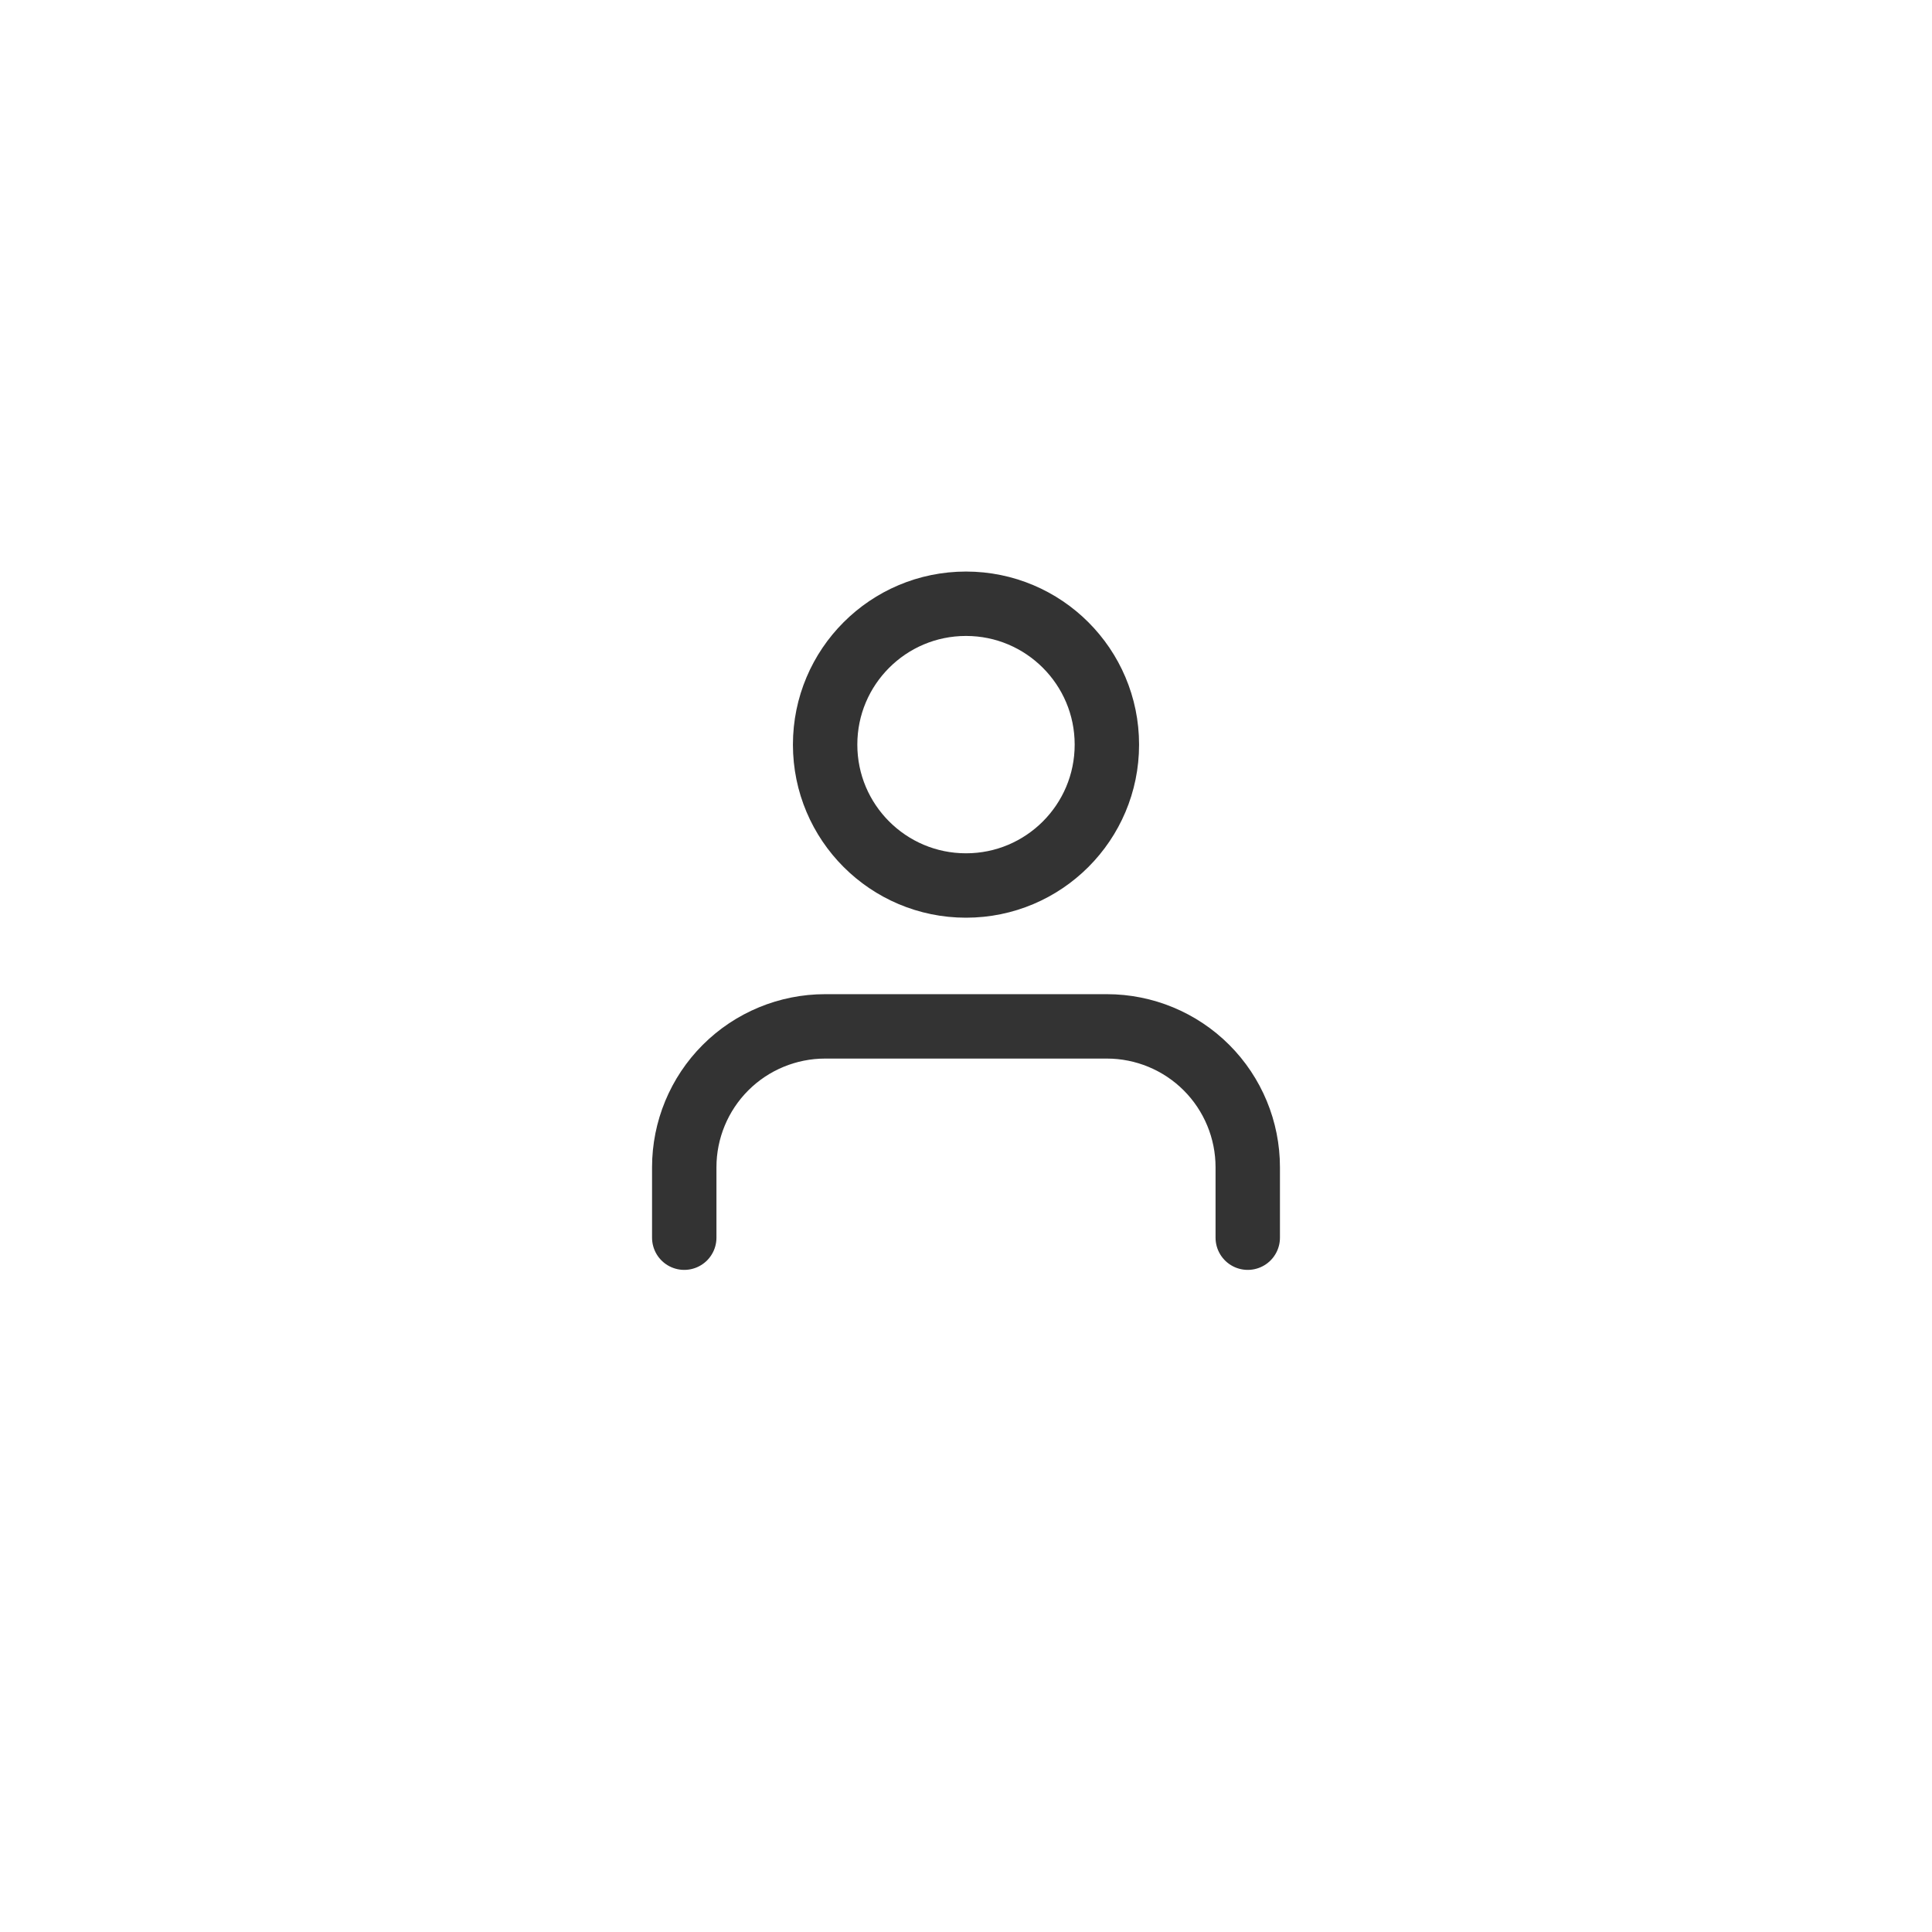
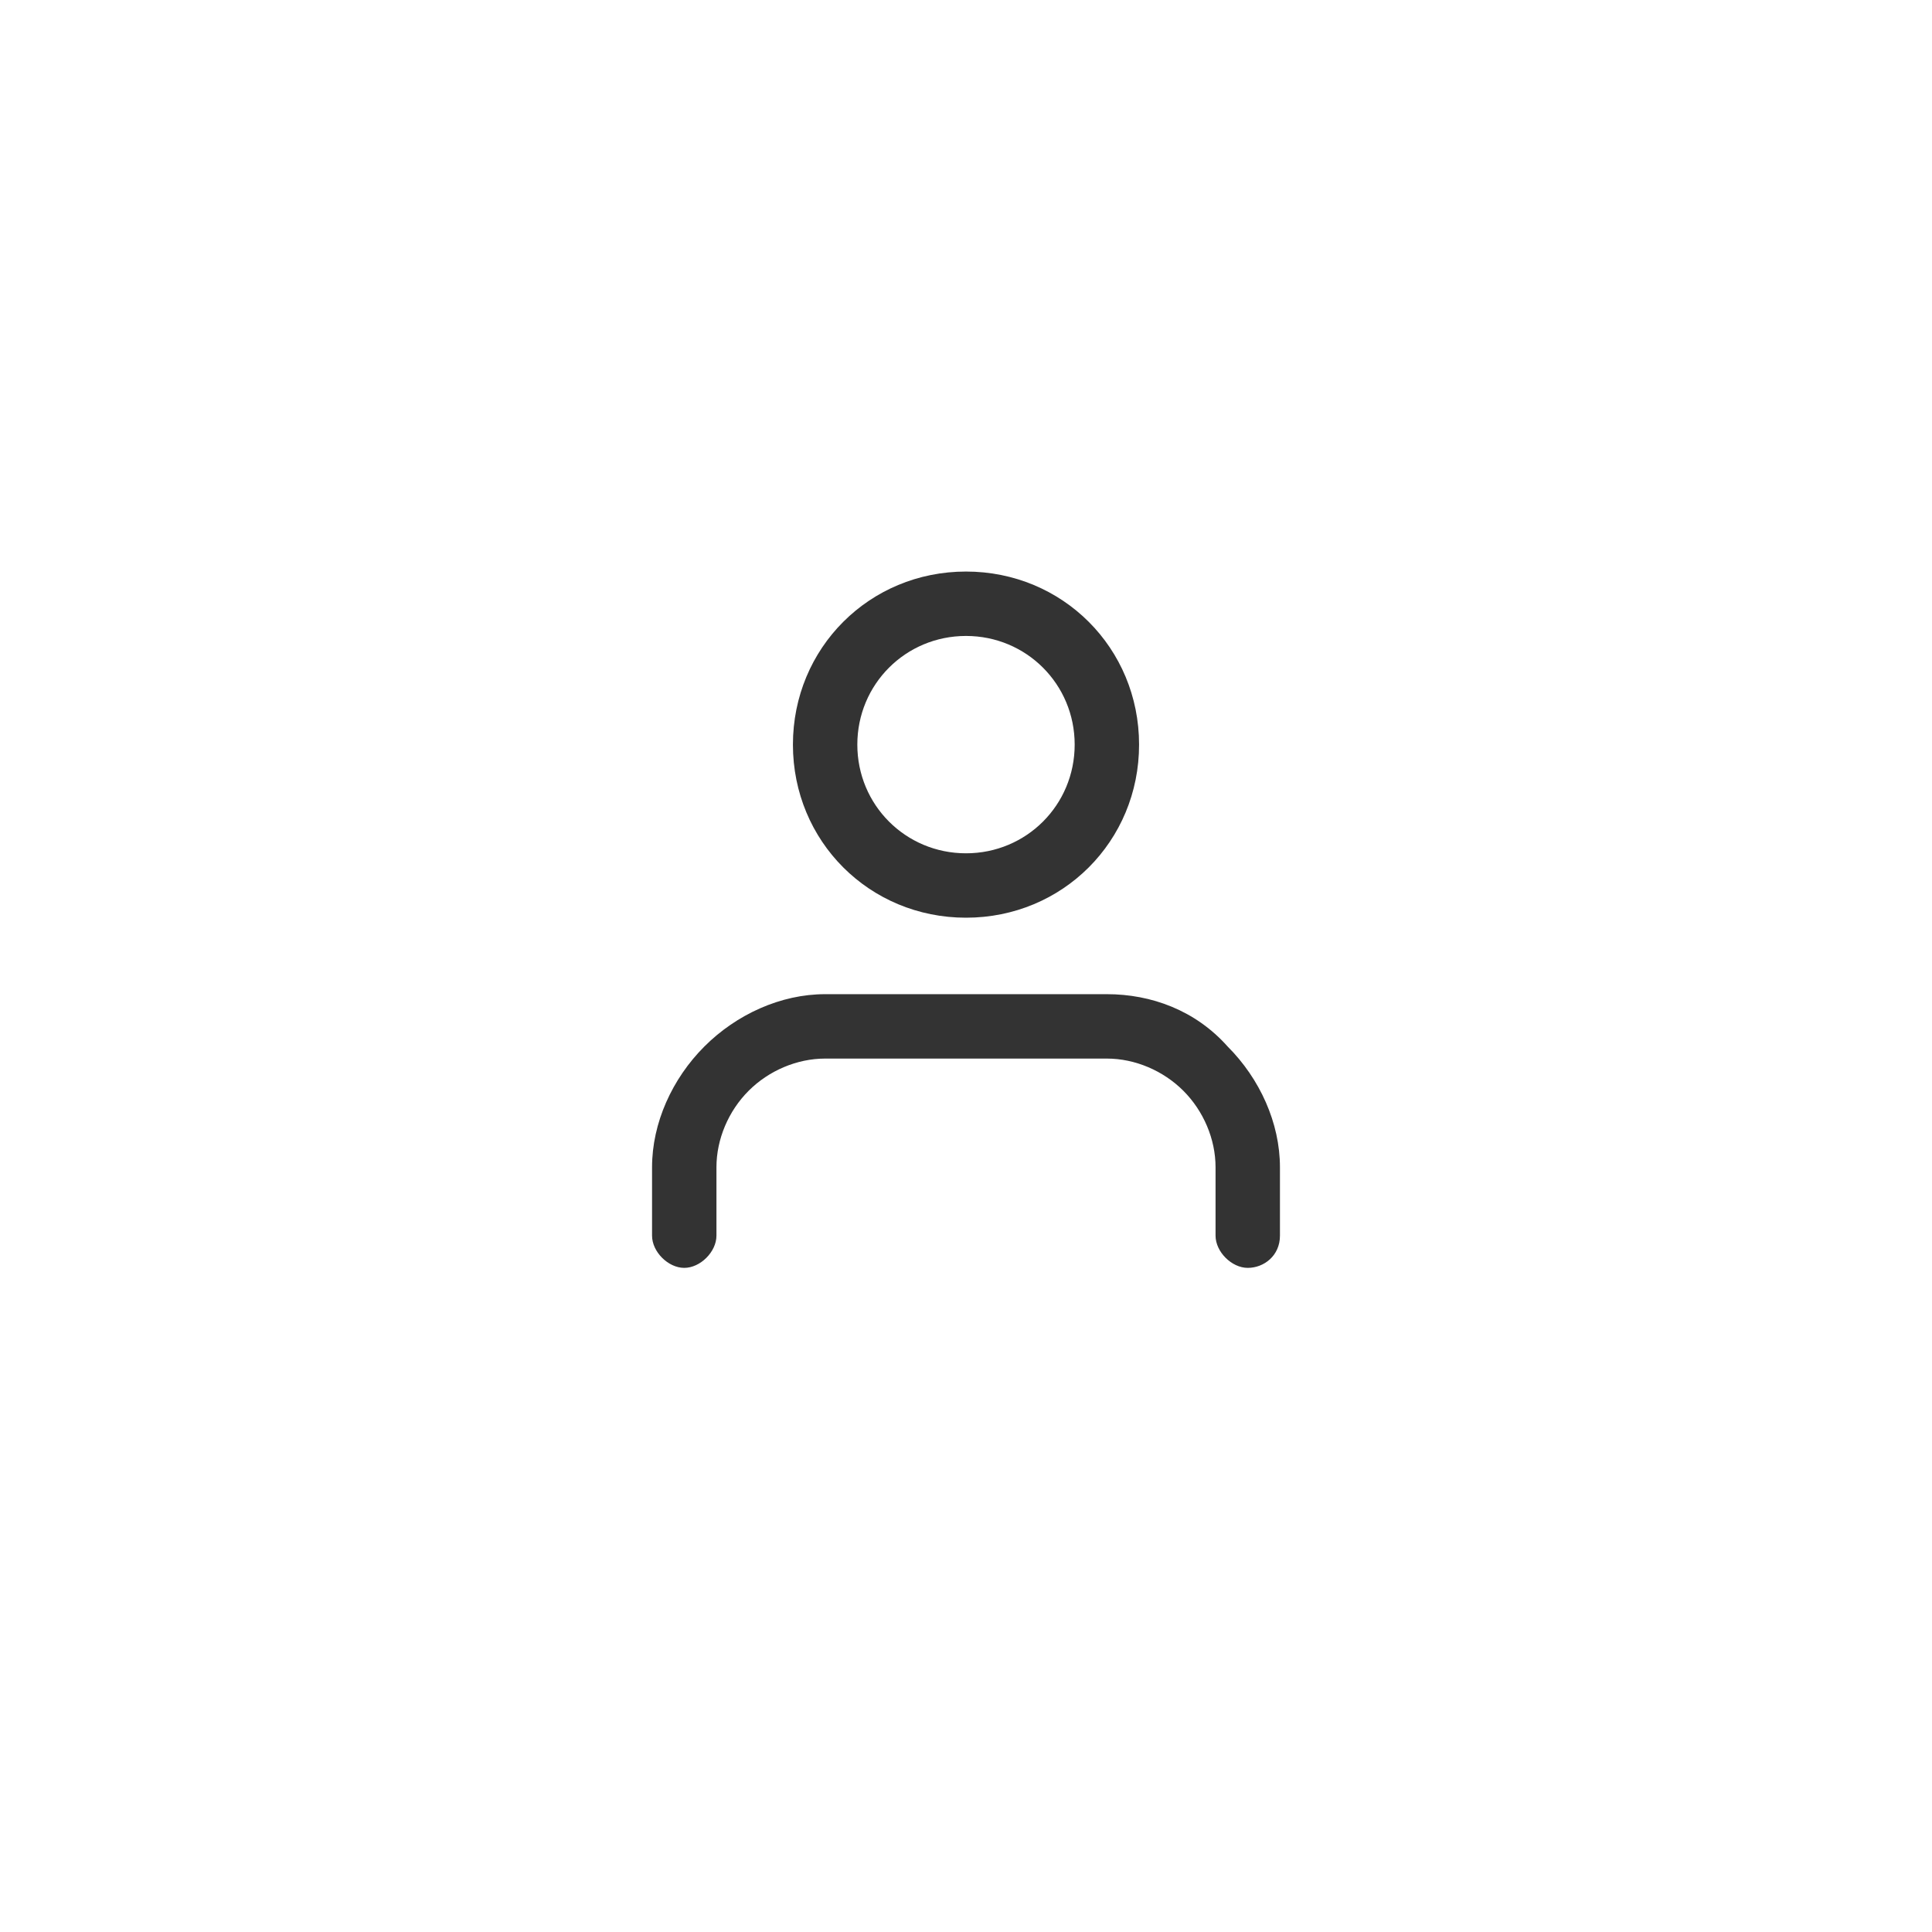
<svg xmlns="http://www.w3.org/2000/svg" width="48" height="48" viewBox="0 0 48 48" fill="none">
-   <path d="M31 30.75V29C31 28.072 30.631 27.181 29.975 26.525C29.319 25.869 28.428 25.5 27.5 25.5H20.5C19.572 25.5 18.681 25.869 18.025 26.525C17.369 27.181 17 28.072 17 29V30.75" stroke="#333333" stroke-width="1.6" stroke-linecap="round" stroke-linejoin="round" />
-   <path d="M24 22C25.933 22 27.5 20.433 27.5 18.5C27.5 16.567 25.933 15 24 15C22.067 15 20.5 16.567 20.5 18.5C20.5 20.433 22.067 22 24 22Z" stroke="#333333" stroke-width="1.6" stroke-linecap="round" stroke-linejoin="round" />
+   <path d="M31 31.5C30.6 31.5 30.2 31.1 30.2 30.7V29C30.2 28.3 29.9 27.6 29.4 27.1C28.9 26.6 28.2 26.3 27.5 26.3H20.5C19.8 26.3 19.1 26.6 18.6 27.1C18.1 27.6 17.8 28.3 17.8 29V30.7C17.8 31.1 17.4 31.5 17 31.5C16.6 31.5 16.2 31.1 16.2 30.7V29C16.2 27.9 16.7 26.8 17.5 26C18.3 25.2 19.4 24.7 20.5 24.7H27.5C28.6 24.7 29.7 25.1 30.5 26C31.3 26.8 31.8 27.9 31.8 29V30.7C31.8 31.2 31.4 31.5 31 31.5ZM24 22.8C21.6 22.8 19.7 20.9 19.7 18.5C19.7 16.1 21.6 14.2 24 14.2C26.4 14.2 28.3 16.1 28.3 18.5C28.3 20.9 26.4 22.8 24 22.8ZM24 15.8C22.5 15.8 21.3 17 21.3 18.5C21.3 20 22.5 21.2 24 21.2C25.5 21.2 26.7 20 26.7 18.5C26.7 17 25.5 15.8 24 15.8Z" fill="#333333" />
</svg>
